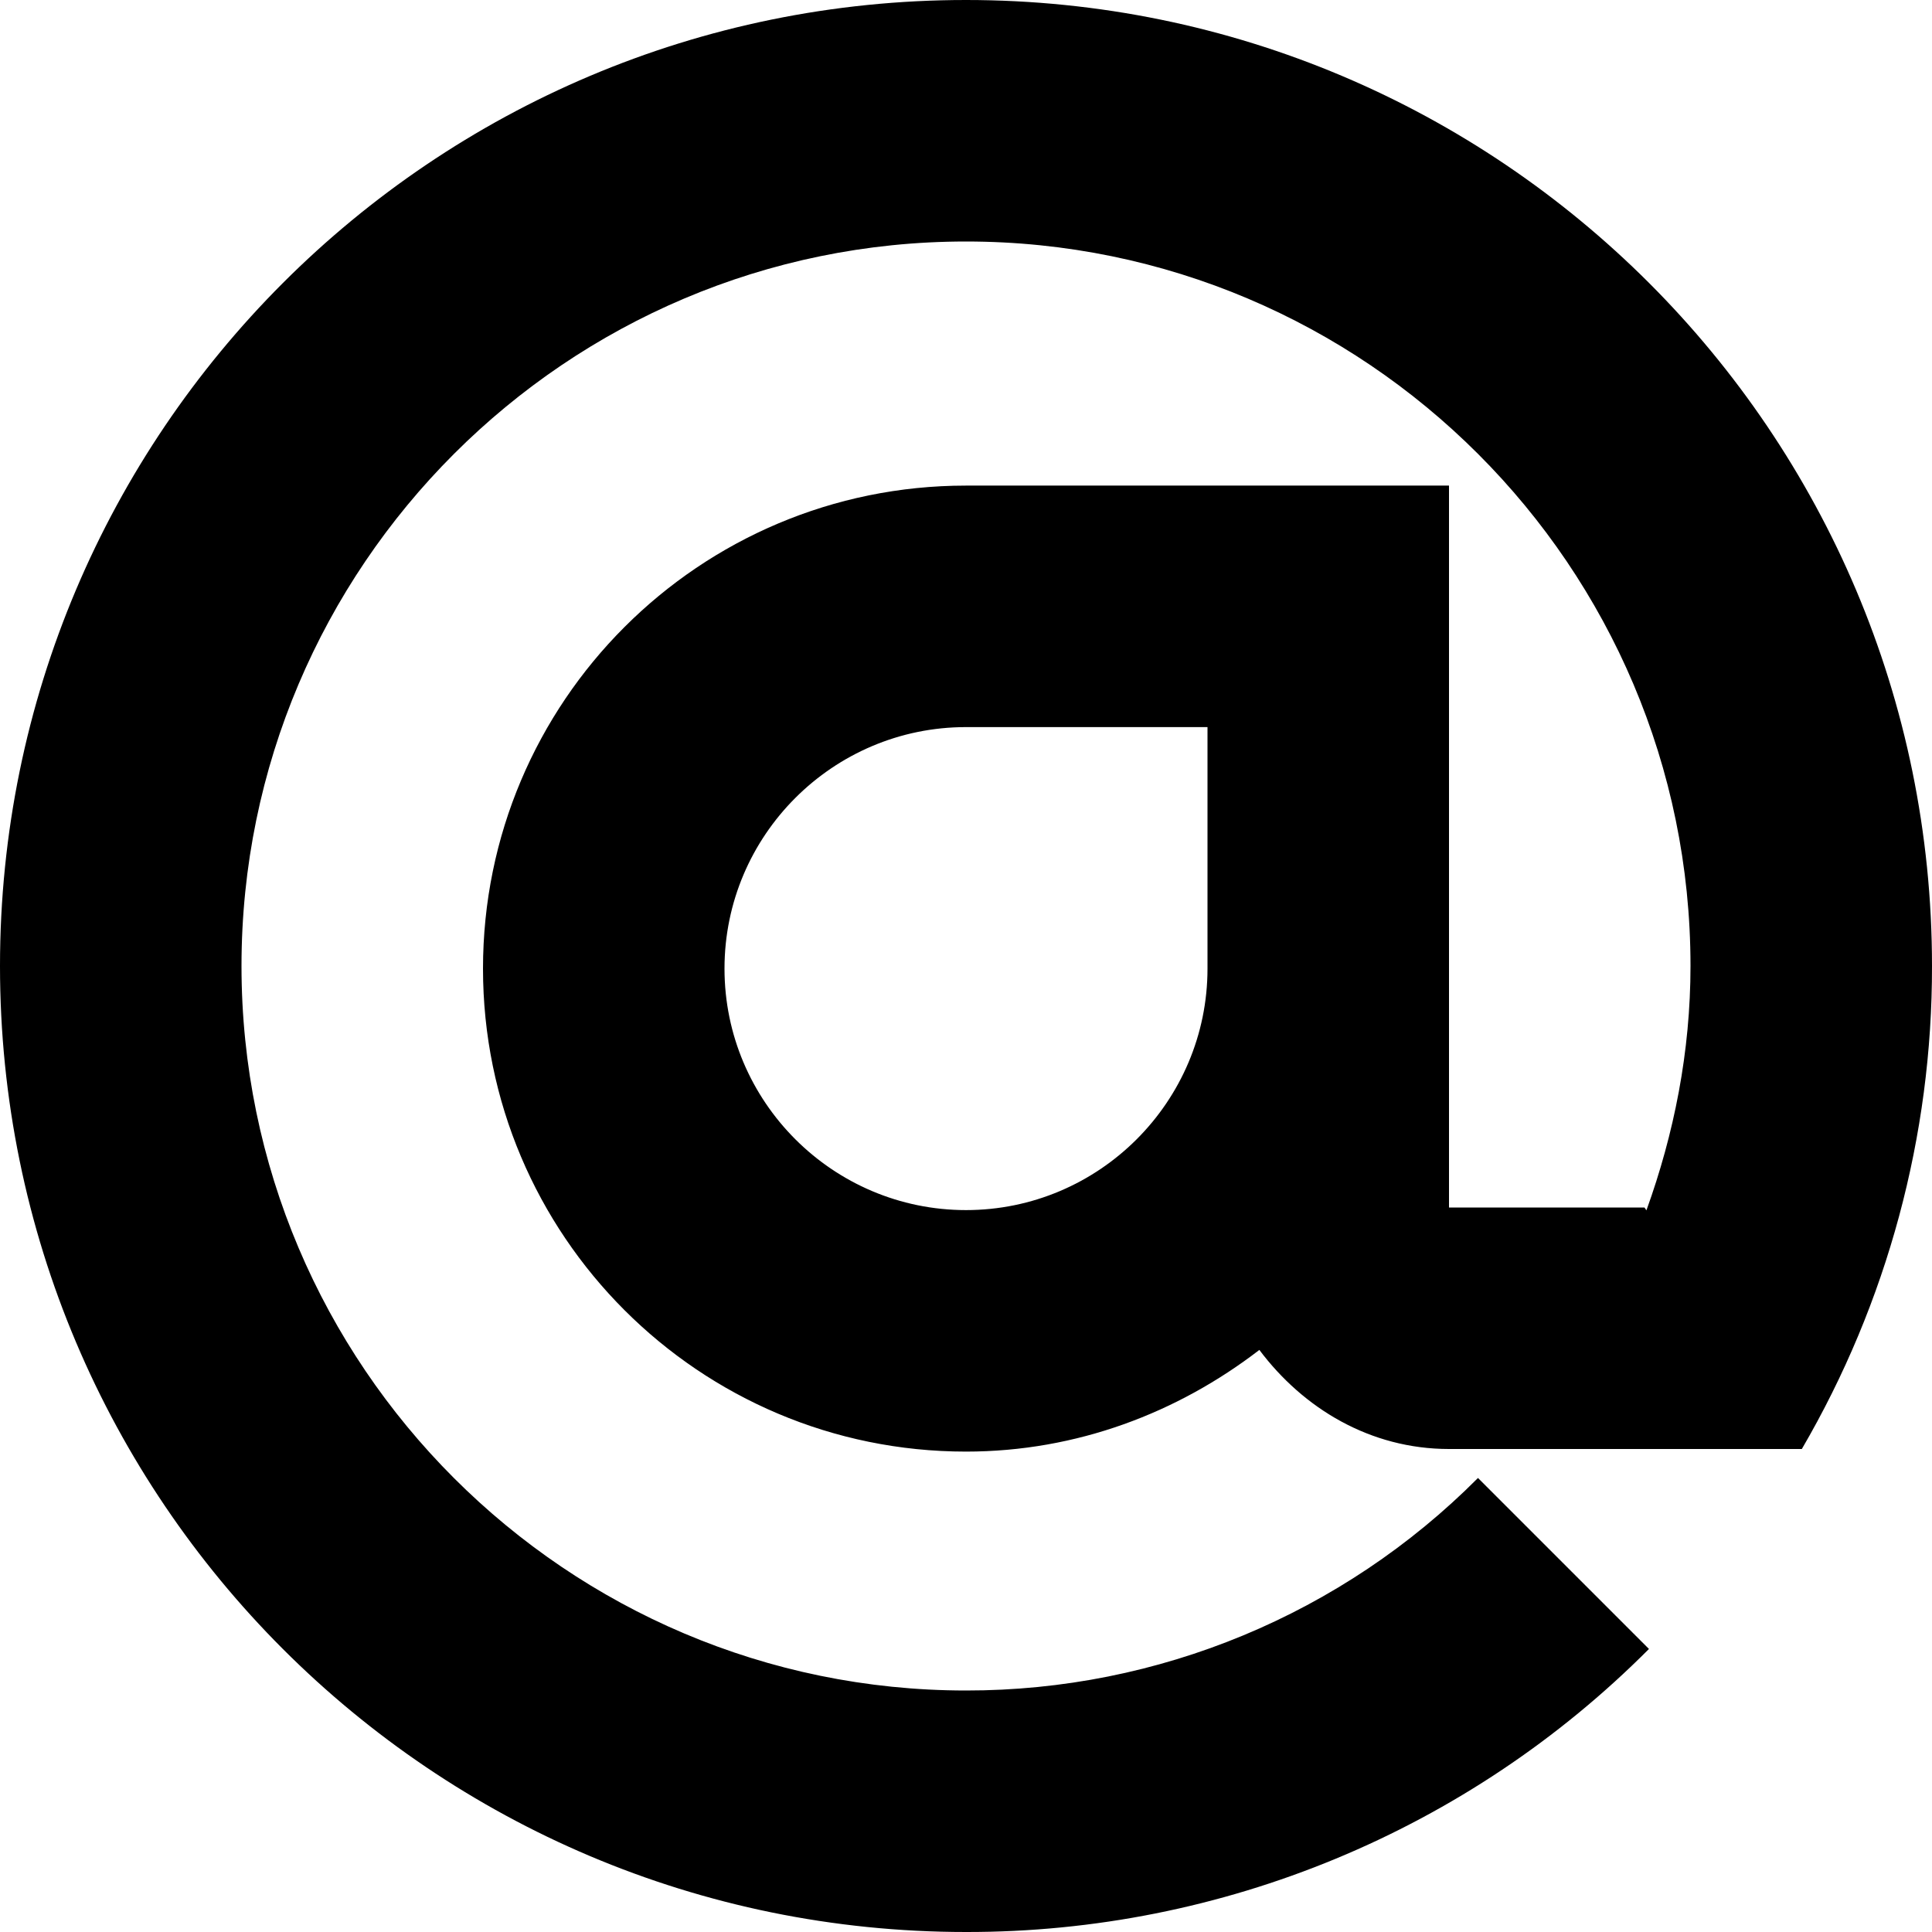
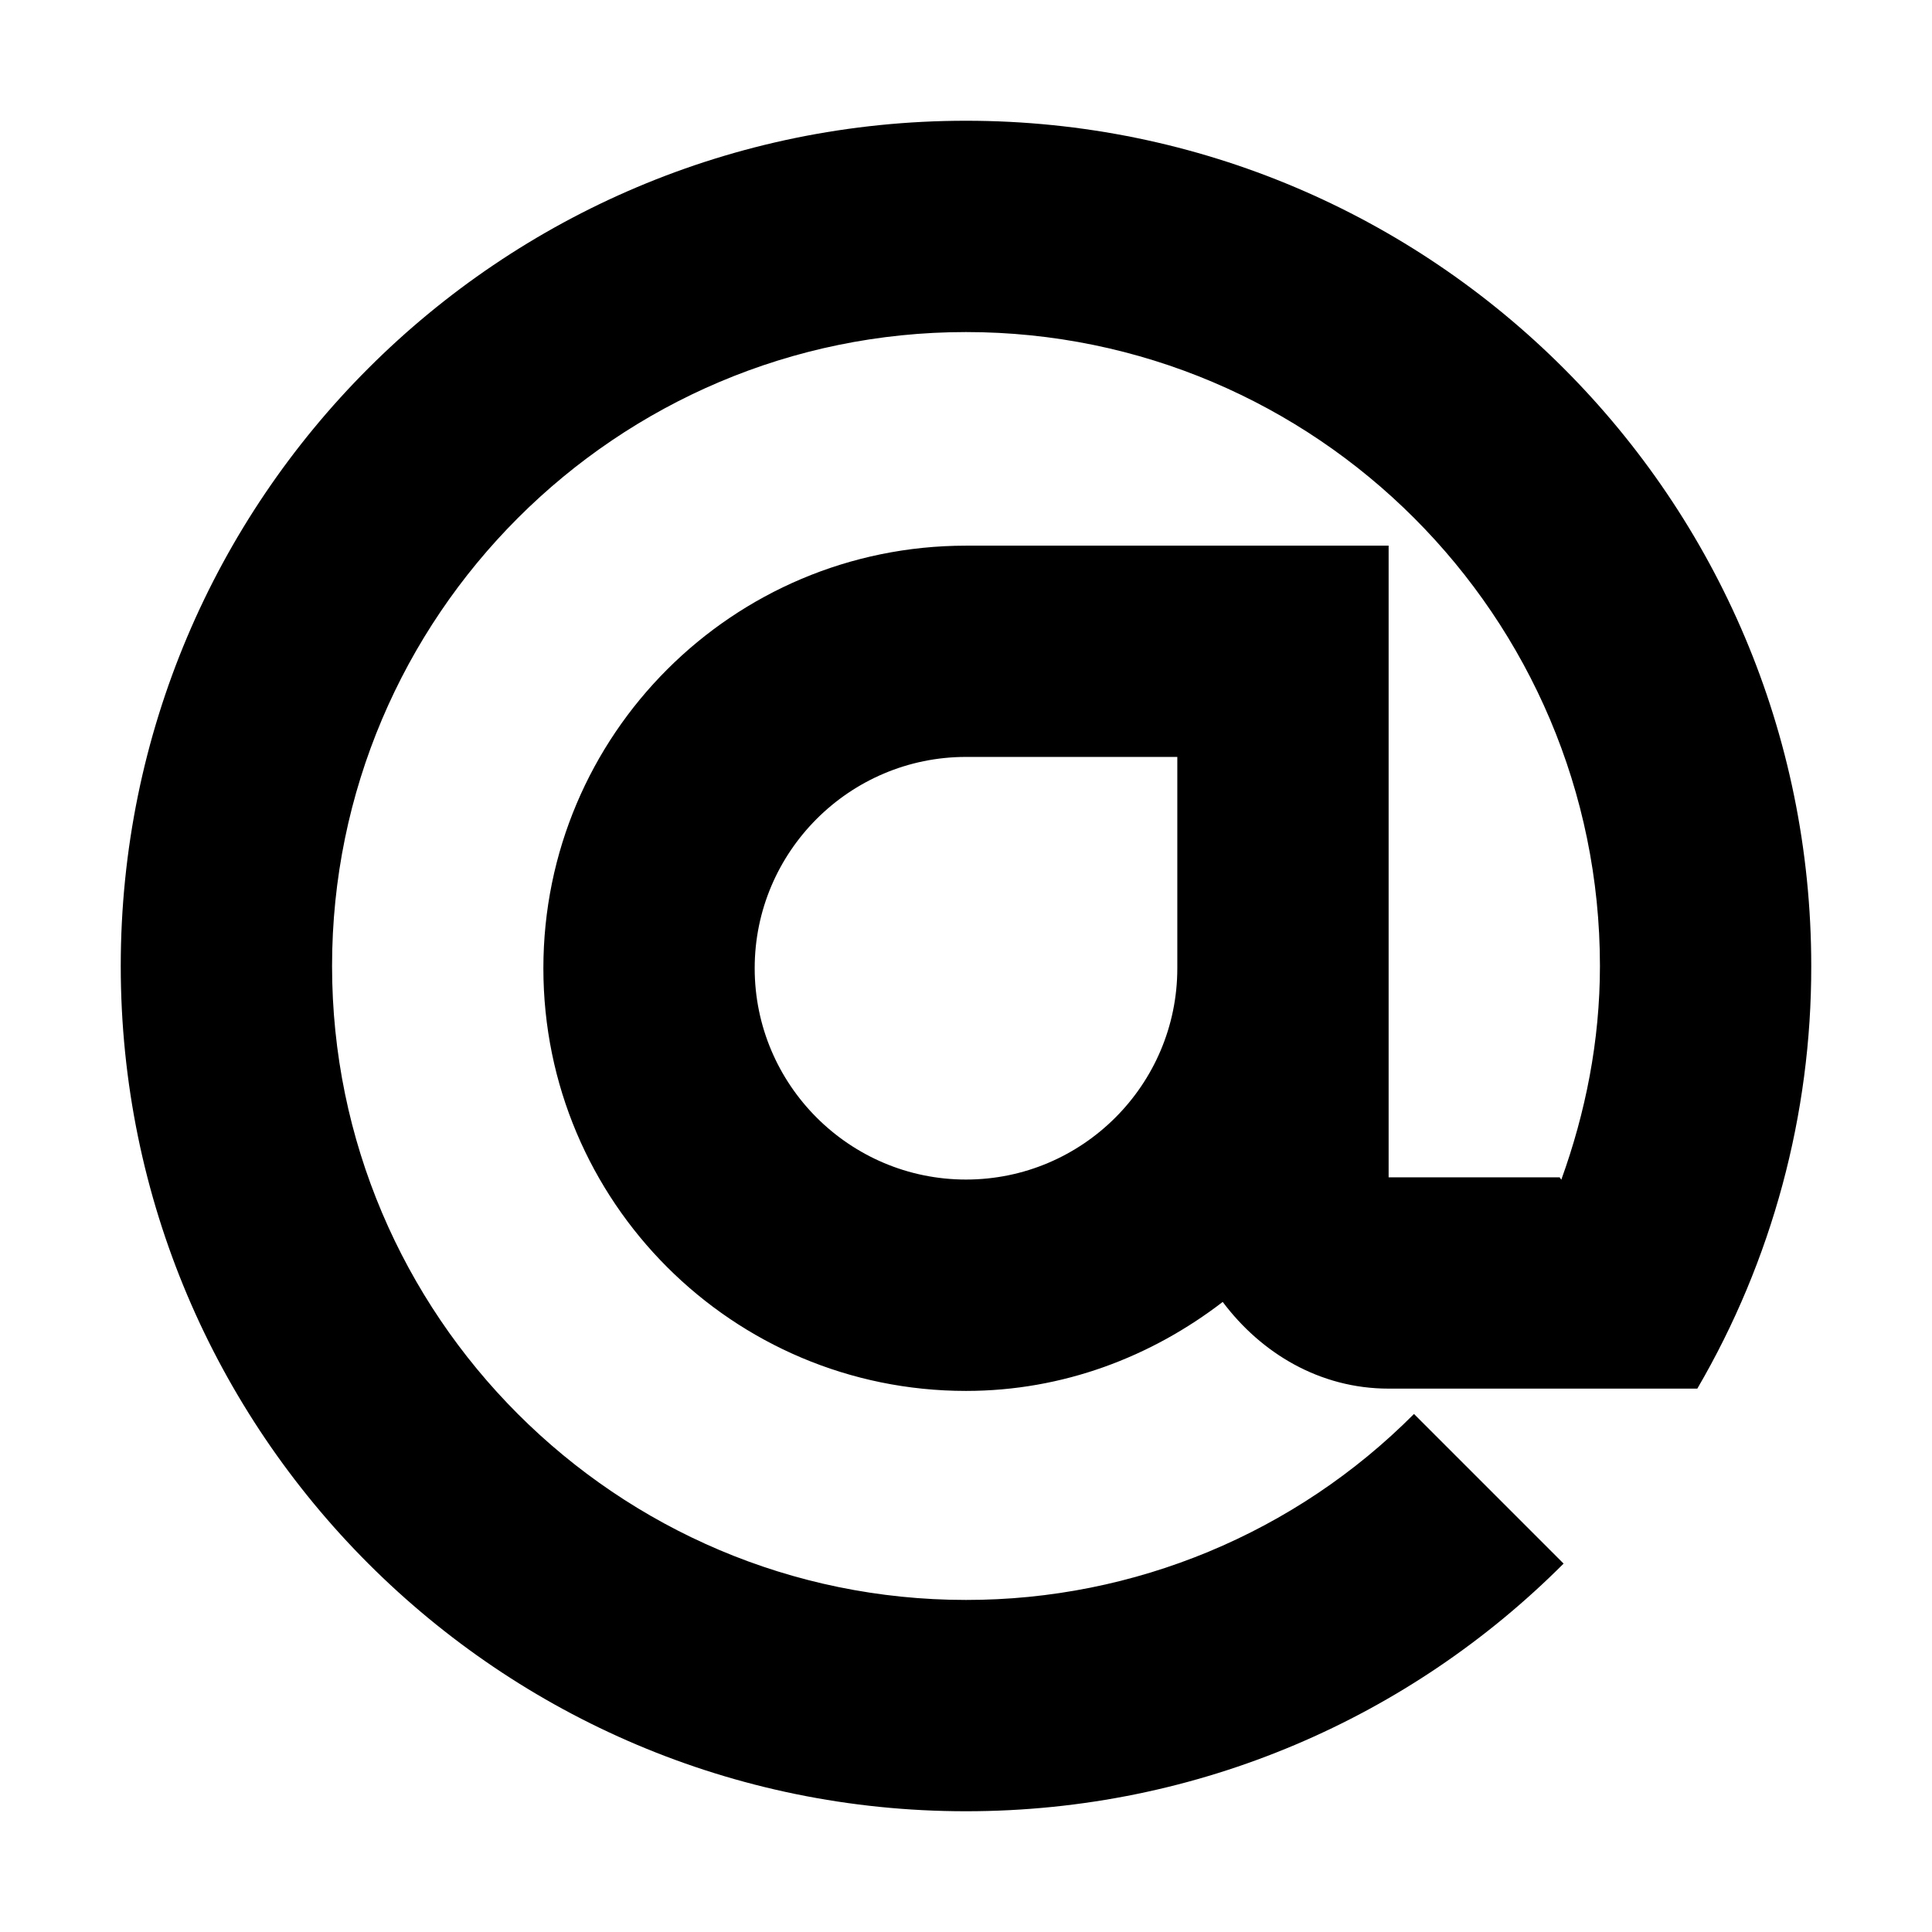
<svg xmlns="http://www.w3.org/2000/svg" viewBox="0 0 32 32" class="v-icon">
-   <path d="M29.844 24A15.824 15.824 0 0 0 32 16c0-8.836-7.164-16-16-16S0 7.164 0 16s7.164 16 16 16a15.93 15.93 0 0 0 11.312-4.688L24.48 24.48A11.943 11.943 0 0 1 16 28C9.383 28 4 22.617 4 16S9.383 4 16 4s12 5.383 12 12c0 1.422-.273 2.781-.73 4.047L27.238 20H24V8.043h-8a8 8 0 0 0 0 16c1.836 0 3.508-.645 4.859-1.684C21.586 23.328 22.695 24 24 24h5.844zM20 14.008v2.035c0 2.207-1.797 4-4 4s-4-1.793-4-4 1.797-4 4-4h4v1.965z" />
+   <path d="M28.113 23A13.84 13.84 0 0 0 30 16c0-7.732-6.268-14-14-14S2 8.268 2 16c0 7.73 6.27 14 14 14 3.866 0 7.366-1.565 9.898-4.102L23.42 23.42A10.452 10.452 0 0 1 16 26.5c-5.79 0-10.5-4.71-10.5-10.5S10.21 5.5 16 5.5 26.5 10.21 26.5 16c0 1.244-.24 2.433-.64 3.54l-.027-.04H23V9.038h-7a7 7 0 1 0 0 14c1.607 0 3.07-.565 4.252-1.474C20.888 22.412 21.858 23 23 23h5.114zM19.5 14.257v1.78c0 1.932-1.572 3.5-3.5 3.5s-3.5-1.568-3.5-3.5c0-1.93 1.572-3.5 3.5-3.5h3.5v1.72z" />
</svg>
